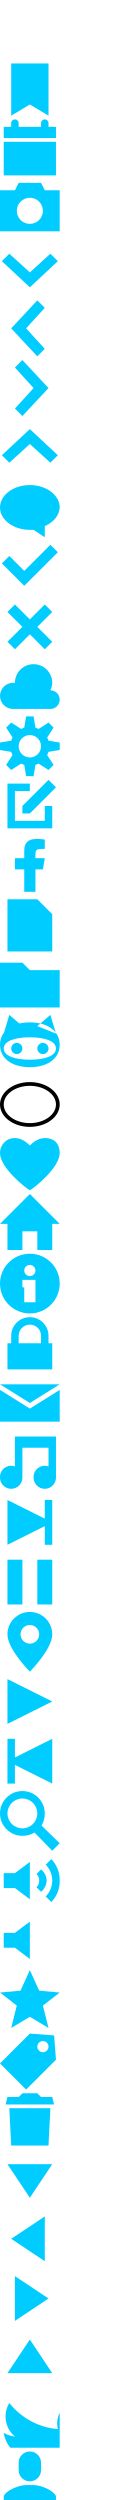
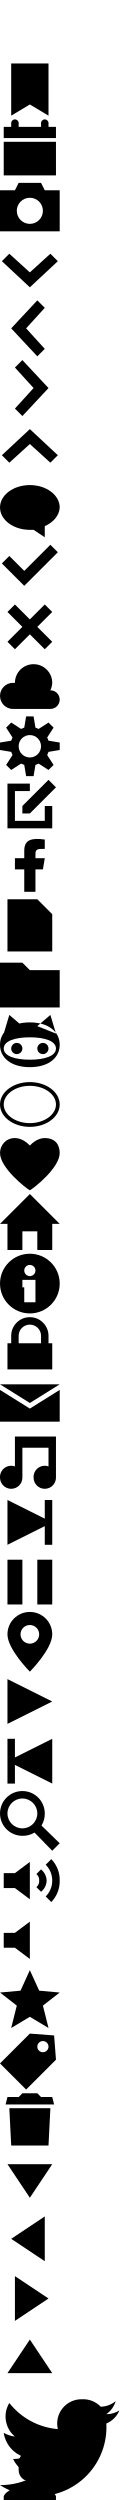
- <svg xmlns="http://www.w3.org/2000/svg" fill="#0cf">
-   <svg id="bookmark" viewbox="0 0 32 32" y="32" width="32" height="32">
+ <svg xmlns="http://www.w3.org/2000/svg" fill="#">
+   <svg id="bookmark" viewbox="0 0 32 32" y="32">
    <path d="M6 2 L26 2 L26 30 L16 24 L6 30 Z">
</path>
  </svg>
-   <svg id="calendar" viewbox="0 0 32 32" width="32" height="32" y="64">
+   <svg id="calendar" viewbox="0 0 32 32" y="64">
    <path d="M2 4 L6 4 L6 2 A2 2 0 0 1 10 2 L10 4 L22 4 L22 2 A2 2 0 0 1 26 2 L26 4 L30 4 L30 10 L2 10 M2 12 L30 12 L30 30 L2 30">
</path>
  </svg>
-   <svg id="camera" viewbox="0 0 32 32" width="32" height="32" y="96">
+   <svg id="camera" viewbox="0 0 32 32" y="96">
    <path d="M0 6 L8 6 L10 2 L22 2 L24 6 L32 6 L32 28 L0 28 z M9 17 A7 7 0 0 0 23 17 A7 7 0 0 0 9 17">
</path>
  </svg>
-   <svg id="carat-down" viewbox="0 0 32 32" width="32" height="32" y="128">
+   <svg id="carat-down" viewbox="0 0 32 32" y="128">
    <path d="M1 12 L16 26 L31 12 L27 8 L16 18 L5 8 z">
</path>
  </svg>
-   <svg id="carat-left" viewbox="0 0 32 32" width="32" height="32" y="160">
+   <svg id="carat-left" viewbox="0 0 32 32" y="160">
    <path d="M20 1 L24 5 L14 16 L24 27 L20 31 L6 16 z">
</path>
  </svg>
-   <svg id="carat-right" viewbox="0 0 32 32" width="32" height="32" y="192">
+   <svg id="carat-right" viewbox="0 0 32 32" y="192">
    <path d="M12 1 L26 16 L12 31 L8 27 L18 16 L8 5 z">
</path>
  </svg>
-   <svg id="carat-up" viewbox="0 0 32 32" width="32" height="32" y="224">
+   <svg id="carat-up" viewbox="0 0 32 32" y="224">
    <path d="M1 20 L16 6 L31 20 L27 24 L16 14 L5 24 z">
</path>
  </svg>
-   <svg id="chat" viewbox="0 0 32 32" width="32" height="32" y="256">
+   <svg id="chat" viewbox="0 0 32 32" y="256">
    <path d="M32 16 A16 12 0 0 0 0 16 A16 12 0 0 0 16 28 L18 28 L24 32 L24 26 A16 12 0 0 0 32 16">
</path>
  </svg>
-   <svg id="check" viewbox="0 0 32 32" width="32" height="32" y="288">
+   <svg id="check" viewbox="0 0 32 32" y="288">
    <path d="M1 14 L5 10 L13 18 L27 4 L31 8 L13 26 z">
</path>
  </svg>
-   <svg id="close" viewbox="0 0 32 32" width="32" height="32" y="320">
+   <svg id="close" viewbox="0 0 32 32" y="320">
    <path d="M4 8 L8 4 L16 12 L24 4 L28 8 L20 16 L28 24 L24 28 L16 20 L8 28 L4 24 L12 16 z">
</path>
  </svg>
-   <svg id="cloud" viewbox="0 0 32 32" width="32" height="32" y="352">
+   <svg id="cloud" viewbox="0 0 32 32" y="352">
    <path d="M7 14 A7 7 0 0 0 0 21 A7 7 0 0 0 7 28 H27 A5 5 0 0 0 32 23 A5 5 0 0 0 27 18 A10 10 0 0 0 28 14 A10 10 0 0 0 18 4 A10 10 0 0 0 8 14 A7 7 0 0 0 7 14">
</path>
  </svg>
-   <svg id="cog" viewbox="0 0 32 32" width="32" height="32" y="384">
+   <svg id="cog" viewbox="0 0 32 32" y="384">
    <path d="M14 0 H18 L19 6 L20.707 6.707 L26 3.293 L28.707 6 L25.293 11.293 L26 13 L32 14 V18 L26 19 L25.293 20.707 L28.707 26 L26 28.707 L20.707 25.293 L19 26 L18 32 L14 32 L13 26 L11.293 25.293 L6 28.707 L3.293 26 L6.707 20.707 L6 19 L0 18 L0 14 L6 13 L6.707 11.293 L3.293 6 L6 3.293 L11.293 6.707 L13 6 L14 0 z M16 10 A6 6 0 0 0 16 22 A6 6 0 0 0 16 10">
</path>
  </svg>
-   <svg id="compose" viewbox="0 0 32 32" width="32" height="32" y="416">
+   <svg id="compose" viewbox="0 0 32 32" y="416">
    <path d="M4 4 L16 4 L16 8 L8 8 L8 24 L24 24 L24 16 L28 16 L28 28 L4 28 z M26 2 L30 6 L16 20 L12 20 L12 16 z"> </path>
  </svg>
-   <svg id="facebook" viewbox="0 0 32 32" y="448" width="32" height="32">
+   <svg id="facebook" viewbox="0 0 32 32" y="448">
    <path d="M8 12 L13 12 L13 8 C13 2 17 1 24 2 L24 7 C20 7 19 7 19 10 L19 12 L24 12 L23 18 L19 18 L19 30 L13 30 L13 18 L8 18 z">
</path>
  </svg>
-   <svg id="file" viewbox="0 0 32 32" width="32" height="32" y="480">
+   <svg id="file" viewbox="0 0 32 32" y="480">
    <path d="M4 2 L4 30 L28 30 L28 10 L20 2 z">
</path>
  </svg>
-   <svg id="folder" viewbox="0 0 32 32" width="32" height="32" y="512">
+   <svg id="folder" viewbox="0 0 32 32" y="512">
    <path d="M0 4 L0 28 L32 28 L32 8 L16 8 L12 4 z">
</path>
  </svg>
-   <svg id="github" viewbox="0 0 32 32" y="544" width="32" height="32">
+   <svg id="github" viewbox="0 0 32 32" y="544">
    <path d="     M0 16     C0 9 6 4 16 4     C26 4 32 9 32 16     C32 23 26 28 16 28     C6 28 0 23 0 16     M2 18     C2 22 8 24 16 24     C24 24 30 22 30 18     C30 14 24 12 16 12     C8 12 2 14 2 18     M6 18     A3 3 0 0 0 12 18     A3 3 0 0 0 6 18     M26 18     A3 3 0 0 0 20 18     A3 3 0 0 0 26 18     z     M2 10 L5 0 L12 6     M30 10 L27 0 L20 6     ">
</path>
  </svg>
-   <svg id="globe" class="stroked" viewbox="0 0 32 32" fill="none" stroke="#000" stroke-width="1" width="32" height="32" y="576">
+   <svg id="globe" class="stroked" viewbox="0 0 32 32" fill="none" stroke="#000" stroke-width="1" y="576">
    <ellipse cx="16" cy="16" rx="15" ry="11" stroke-width="2">
      <path d="     M5 9 A42 42 0 0 0 27 9     M27 23 A42 42 0 0 0 5 23     M12 5 A16 16 0 0 0 12 27     M20 27 A16 16 0 0 0 20 5     M0 16 L32 16   ">
</path>
    </ellipse>
  </svg>
-   <svg id="heart" viewbox="0 0 32 32" width="32" height="32" y="608">
+   <svg id="heart" viewbox="0 0 32 32" y="608">
    <path d="M0 10 C0 6, 3 2, 8 2 C12 2, 15 5, 16 6 C17 5, 20 2, 24 2 C30 2, 32 6, 32 10 C32 18, 18 29, 16 30 C14 29, 0 18, 0 10">
</path>
  </svg>
-   <svg id="home" viewbox="0 0 32 32" width="32" height="32" y="640">
+   <svg id="home" viewbox="0 0 32 32" y="640">
    <path d="M16 0 L32 16 L28 16 L28 30 L20 30 L20 20 L12 20 L12 30 L4 30 L4 16 L0 16 Z">
</path>
  </svg>
-   <svg id="info" viewbox="0 0 32 32" width="32" height="32" y="672">
+   <svg id="info" viewbox="0 0 32 32" y="672">
    <path d="M16 0 A16 16 0 0 1 16 32 A16 16 0 0 1 16 0 M19 14 L12 14 L12 18 L13 18 L13 26 L19 26 z M16 6 A3 3 0 0 0 16 12 A3 3 0 0 0 16 6">
</path>
  </svg>
-   <svg id="lock" viewbox="0 0 32 32" width="32" height="32" y="704">
+   <svg id="lock" viewbox="0 0 32 32" y="704">
    <path d="M22 16 L22 12 A6 6 0 0 0 10 12 L10 16 z M4 16 L6 16 L6 12 A10 10 0 0 1 26 12 L26 16 L28 16 L28 30 L4 30 z">
</path>
  </svg>
-   <svg id="mail" viewbox="0 0 32 32" width="32" height="32" y="736">
+   <svg id="mail" viewbox="0 0 32 32" y="736">
    <path d="M0 6 L16 16 L32 6 z M0 9 L0 26 L32 26 L32 9 L16 19 z">
</path>
  </svg>
-   <svg id="music-note" viewbox="0 0 32 32" width="32" height="32" y="768">
+   <svg id="music-note" viewbox="0 0 32 32" y="768">
    <path d="M0 24 A6 6 0 0 0 12 24 V8 H26 V18 A6 6 0 0 0 18 24 A6 6 0 0 0 30 24 V2 H8 V18 A6 6 0 0 0 0 24">
</path>
  </svg>
-   <svg id="next" viewbox="0 0 32 32" width="32" height="32" y="800">
+   <svg id="next" viewbox="0 0 32 32" y="800">
    <path d="M4 4 L24 14 V4 H28 V28 H24 V18 L4 28 z">
</path>
  </svg>
-   <svg id="pause" viewbox="0 0 32 32" width="32" height="32" y="832">
+   <svg id="pause" viewbox="0 0 32 32" y="832">
    <path d="M4 4 H12 V28 H4 z M20 4 H28 V28 H20 z">
</path>
  </svg>
-   <svg id="pin" viewbox="0 0 32 32" y="864" width="32" height="32">
+   <svg id="pin" viewbox="0 0 32 32" y="864">
    <path d="M4 12 A12 12 0 0 1 28 12 C28 20, 16 32, 16 32 C16 32, 4 20 4 12 M11 12 A5 5 0 0 0 21 12 A5 5 0 0 0 11 12 Z">
</path>
  </svg>
-   <svg id="play" viewbox="0 0 32 32" width="32" height="32" y="896">
+   <svg id="play" viewbox="0 0 32 32" y="896">
    <path d="M4 4 L28 16 L4 28 z">
</path>
  </svg>
-   <svg id="previous" viewbox="0 0 32 32" width="32" height="32" y="928">
+   <svg id="previous" viewbox="0 0 32 32" y="928">
    <path d="M4 4 H8 V14 L28 4 V28 L8 18 V28 H4 z">
</path>
  </svg>
-   <svg id="search" viewbox="0 0 32 32" y="960" width="32" height="32">
+   <svg id="search" viewbox="0 0 32 32" y="960">
    <path d="M12 0 A12 12 0 0 0 0 12 A12 12 0 0 0 12 24 A12 12 0 0 0 18.5 22.25 L28 32 L32 28 L22.25 18.5 A12 12 0 0 0 24 12 A12 12 0 0 0 12 0 M12 4 A8 8 0 0 1 12 20 A8 8 0 0 1 12 4">
</path>
  </svg>
-   <svg id="speaker-volume" viewbox="0 0 32 32" width="32" height="32" y="992">
+   <svg id="speaker-volume" viewbox="0 0 32 32" y="992">
    <path d="       M2 12 L8 12 L16 6 L16 26 L8 20 L2 20 z        M32 16       A16 16 0 0 1 27.5 27.5       L24.5 24.5       A12 12 0 0 0 28 16       A12 12 0 0 0 24.5 7.5       L27.5 4.5       A16 16 0 0 1 32 16        M25 16       A8 8 0 0 1 22 22       L19.5 19.5       A4 4 0 0 0 21 16       A4 4 0 0 0 19.5 12.5       L22 10       A8 8 0 0 1 25 16     ">

</path>
  </svg>
-   <svg id="speaker" viewbox="0 0 32 32" width="32" height="32" y="1024">
+   <svg id="speaker" viewbox="0 0 32 32" y="1024">
    <path d="M2 12 L8 12 L16 6 L16 26 L8 20 L2 20 z">
</path>
  </svg>
-   <svg id="star" viewbox="0 0 32 32" width="32" height="32" y="1056">
+   <svg id="star" viewbox="0 0 32 32" y="1056">
    <path d="M16 0 L21 11 L32 12 L23 19 L26 31 L16 25 L6 31 L9 19 L0 12 L11 11">
</path>
  </svg>
-   <svg id="tag" viewbox="0 0 32 32" width="32" height="32" y="1088">
+   <svg id="tag" viewbox="0 0 32 32" y="1088">
    <path d="M0 18 L16 2 L29 3 L30 16 L14 32 z M20 9 A3 3 0 0 0 26 9 A3 3 0 0 0 20 9">
</path>
  </svg>
-   <svg id="trash" viewbox="0 0 32 32" width="32" height="32" y="1120">
+   <svg id="trash" viewbox="0 0 32 32" y="1120">
    <path d="M4 4 L10 4 L12 2 L20 2 L22 4 L28 4 L29 8 L3 8 z M5 10 L27 10 L26 30 L6 30 z">
</path>
  </svg>
-   <svg id="triangle-down" viewbox="0 0 32 32" width="32" height="32" y="1152">
+   <svg id="triangle-down" viewbox="0 0 32 32" y="1152">
    <path d="M4 8 H28 L16 26 z">
</path>
  </svg>
-   <svg id="triangle-left" viewbox="0 0 32 32" width="32" height="32" y="1184">
+   <svg id="triangle-left" viewbox="0 0 32 32" y="1184">
    <path d="M24 4 V28 L6 16 z">
</path>
  </svg>
-   <svg id="triangle-right" viewbox="0 0 32 32" width="32" height="32" y="1216">
+   <svg id="triangle-right" viewbox="0 0 32 32" y="1216">
    <path d="M8 4 V28 L26 16 z">
</path>
  </svg>
-   <svg id="triangle-up" viewbox="0 0 32 32" width="32" height="32" y="1248">
+   <svg id="triangle-up" viewbox="0 0 32 32" y="1248">
    <path d="M4 24 H28 L16 6 z">
</path>
  </svg>
-   <svg id="twitter" viewbox="0 0 64 64" width="32" height="32" y="1280">
+   <svg id="twitter" viewbox="0 0 64 64" y="1280">
    <path d="M5 8 a37 37 0 0 0 26 14 a13 13 0 0 1 13 -16 a13 13 0 0 1 10 4 a13 13 0 0 0 8 -3 a13 13 0 0 1 -5 7 a13 13 0 0 0 7 -2 a13 13 0 0 1 -7 7 a37 37 0 0 1 -36 39 a37 37 0 0 1 -21 -6 a37 37 0 0 0 19 -5 a16 16 0 0 1 -12 -9 a16 16 0 0 0 6 -1 a16 16 0 0 1 -11 -13 a16 16 0 0 0 6 2 a14 14 0 0 1 -3 -18">
</path>
  </svg>
-   <svg id="user" viewbox="0 0 32 32" width="32" height="32" y="1312">
+   <svg id="user" viewbox="0 0 32 32" y="1312">
    <path d="M10 8 A6 6 0 0 1 22 8 L22 12 A6 6 0 0 1 10 12 z M2 26 C3 23 10 20 14 20 L18 20 C22 20 29 23 30 26 L30 28 L2 28 z">
</path>
  </svg>
-   <svg id="warning" viewbox="0 0 32 32" width="32" height="32" y="1344">
+   <svg id="warning" viewbox="0 0 32 32" y="1344">
    <path d="M15 0 H17 L32 29 L31 30 L1 30 L0 29 z M19 8 L13 8 L14 20 L18 20 z M16 22 A3 3 0 0 0 16 28 A3 3 0 0 0 16 22">
</path>
  </svg>
</svg>
